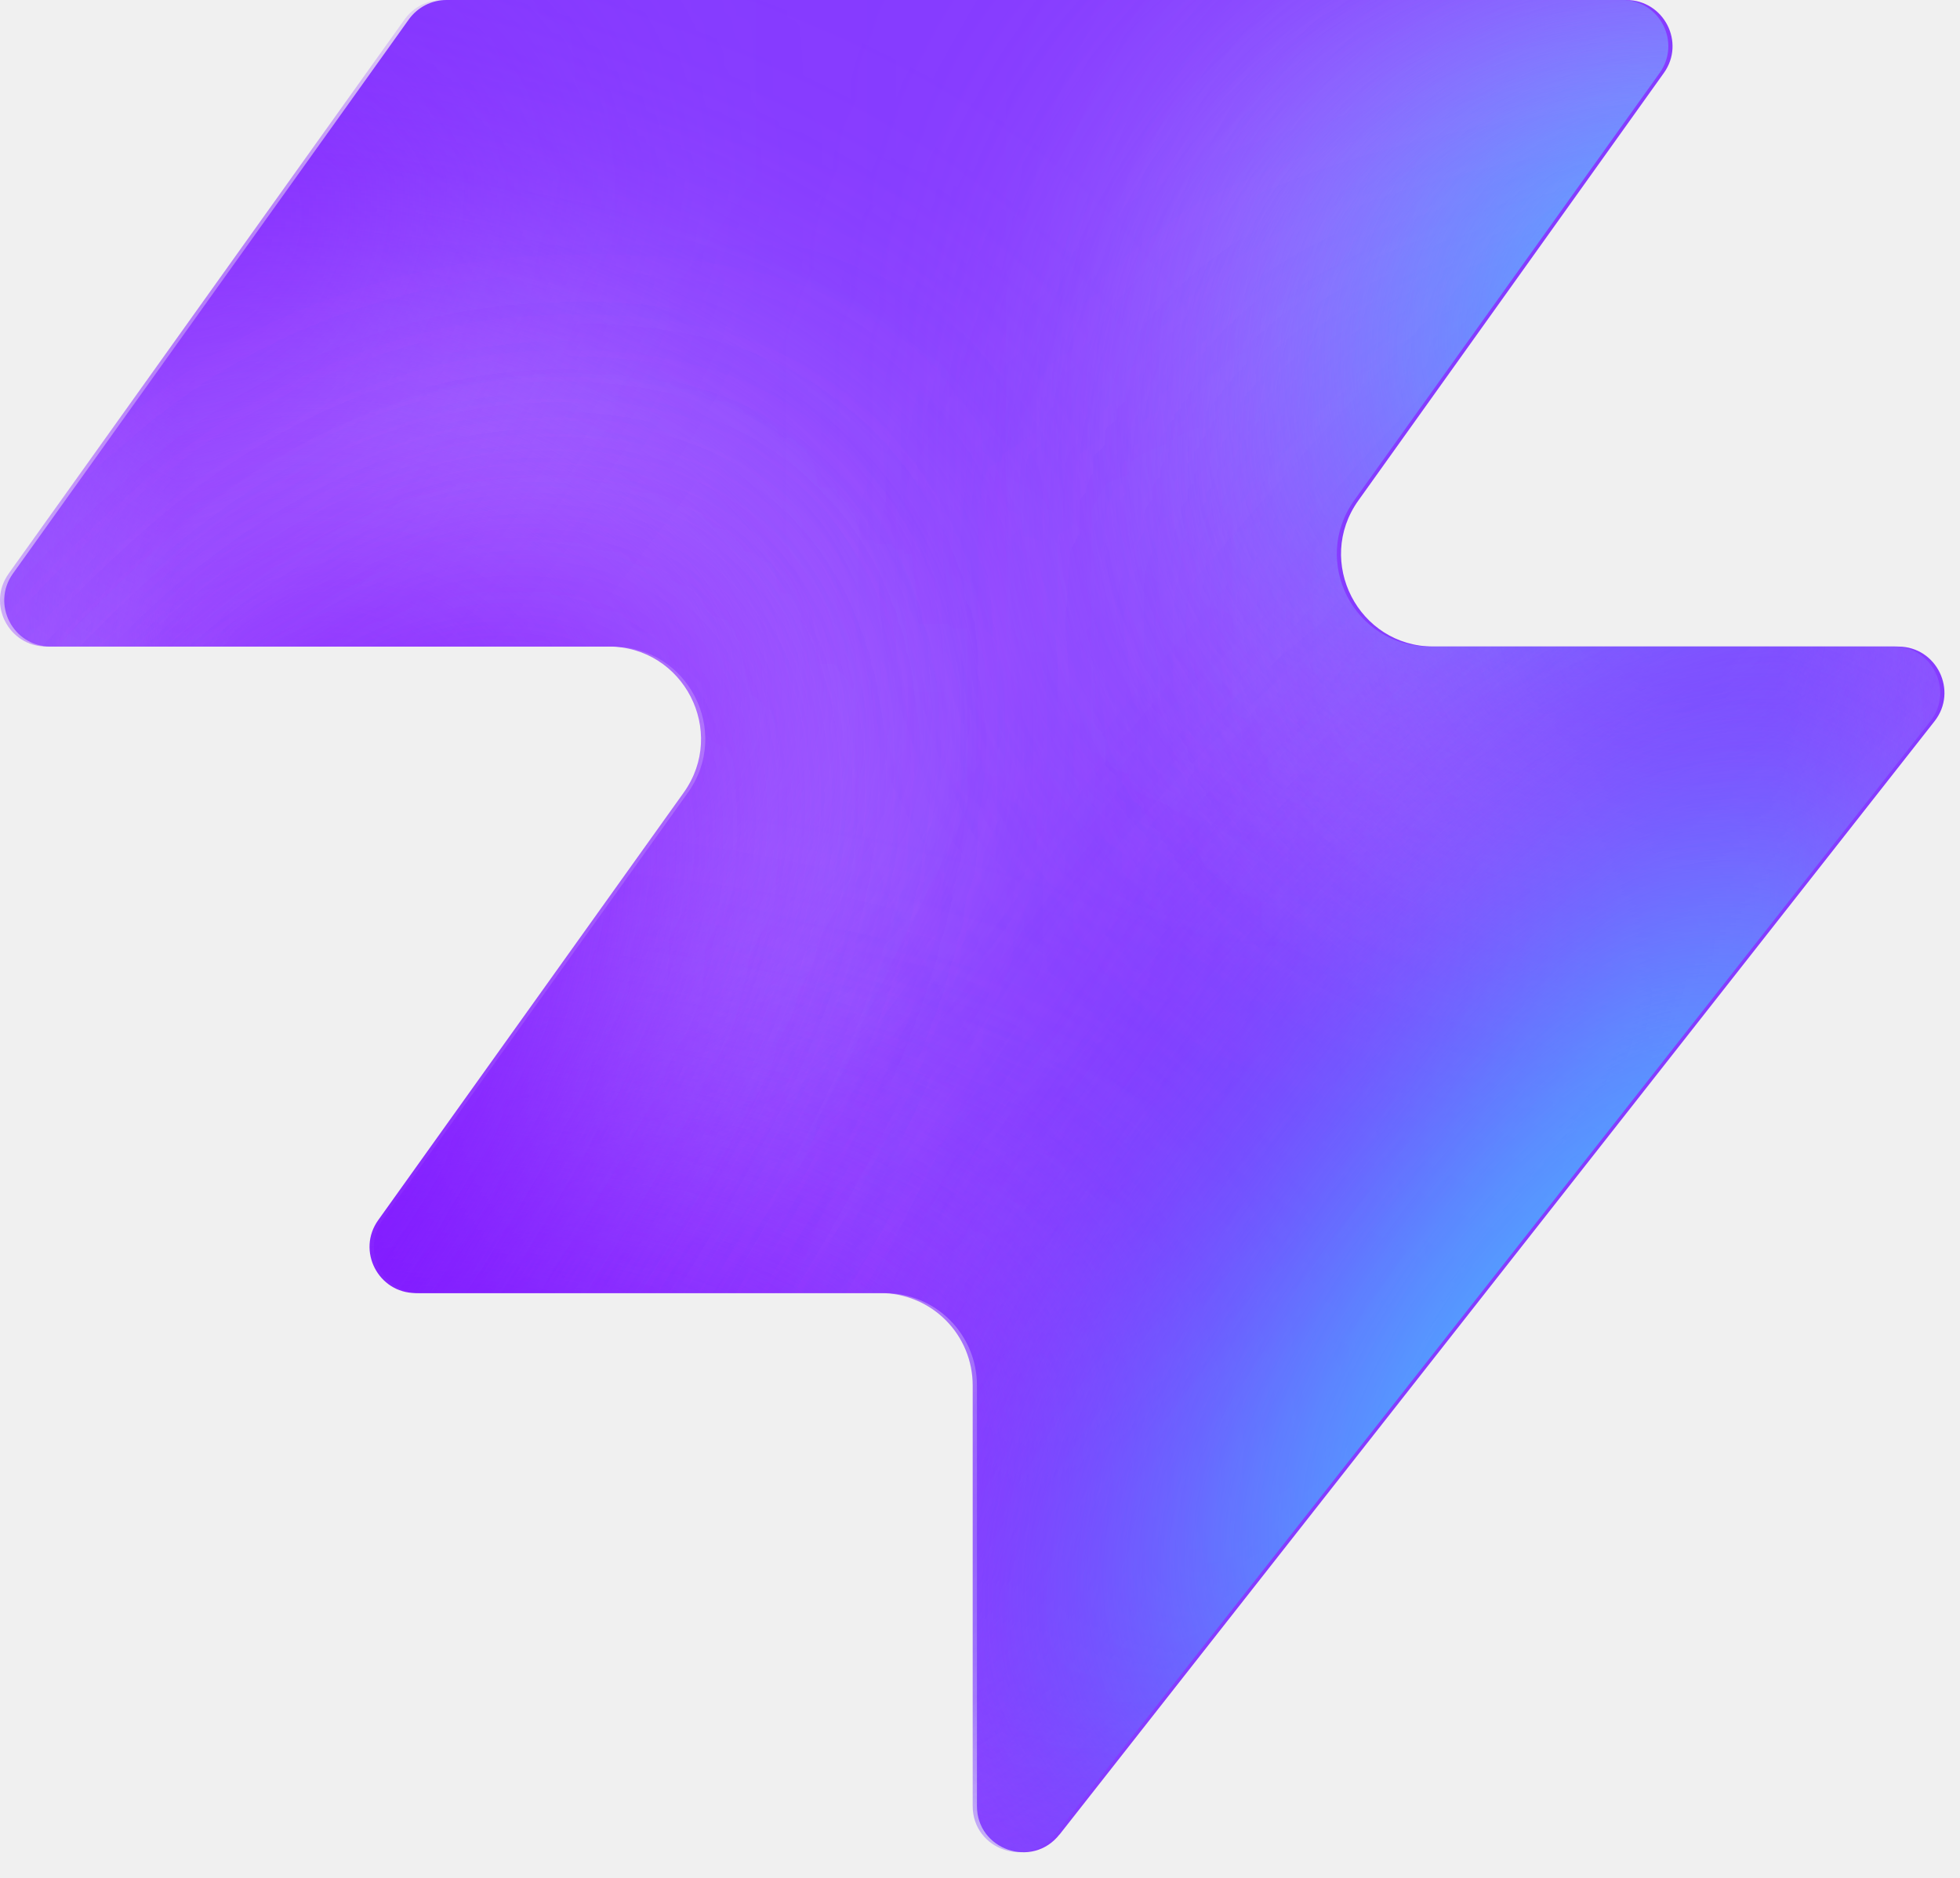
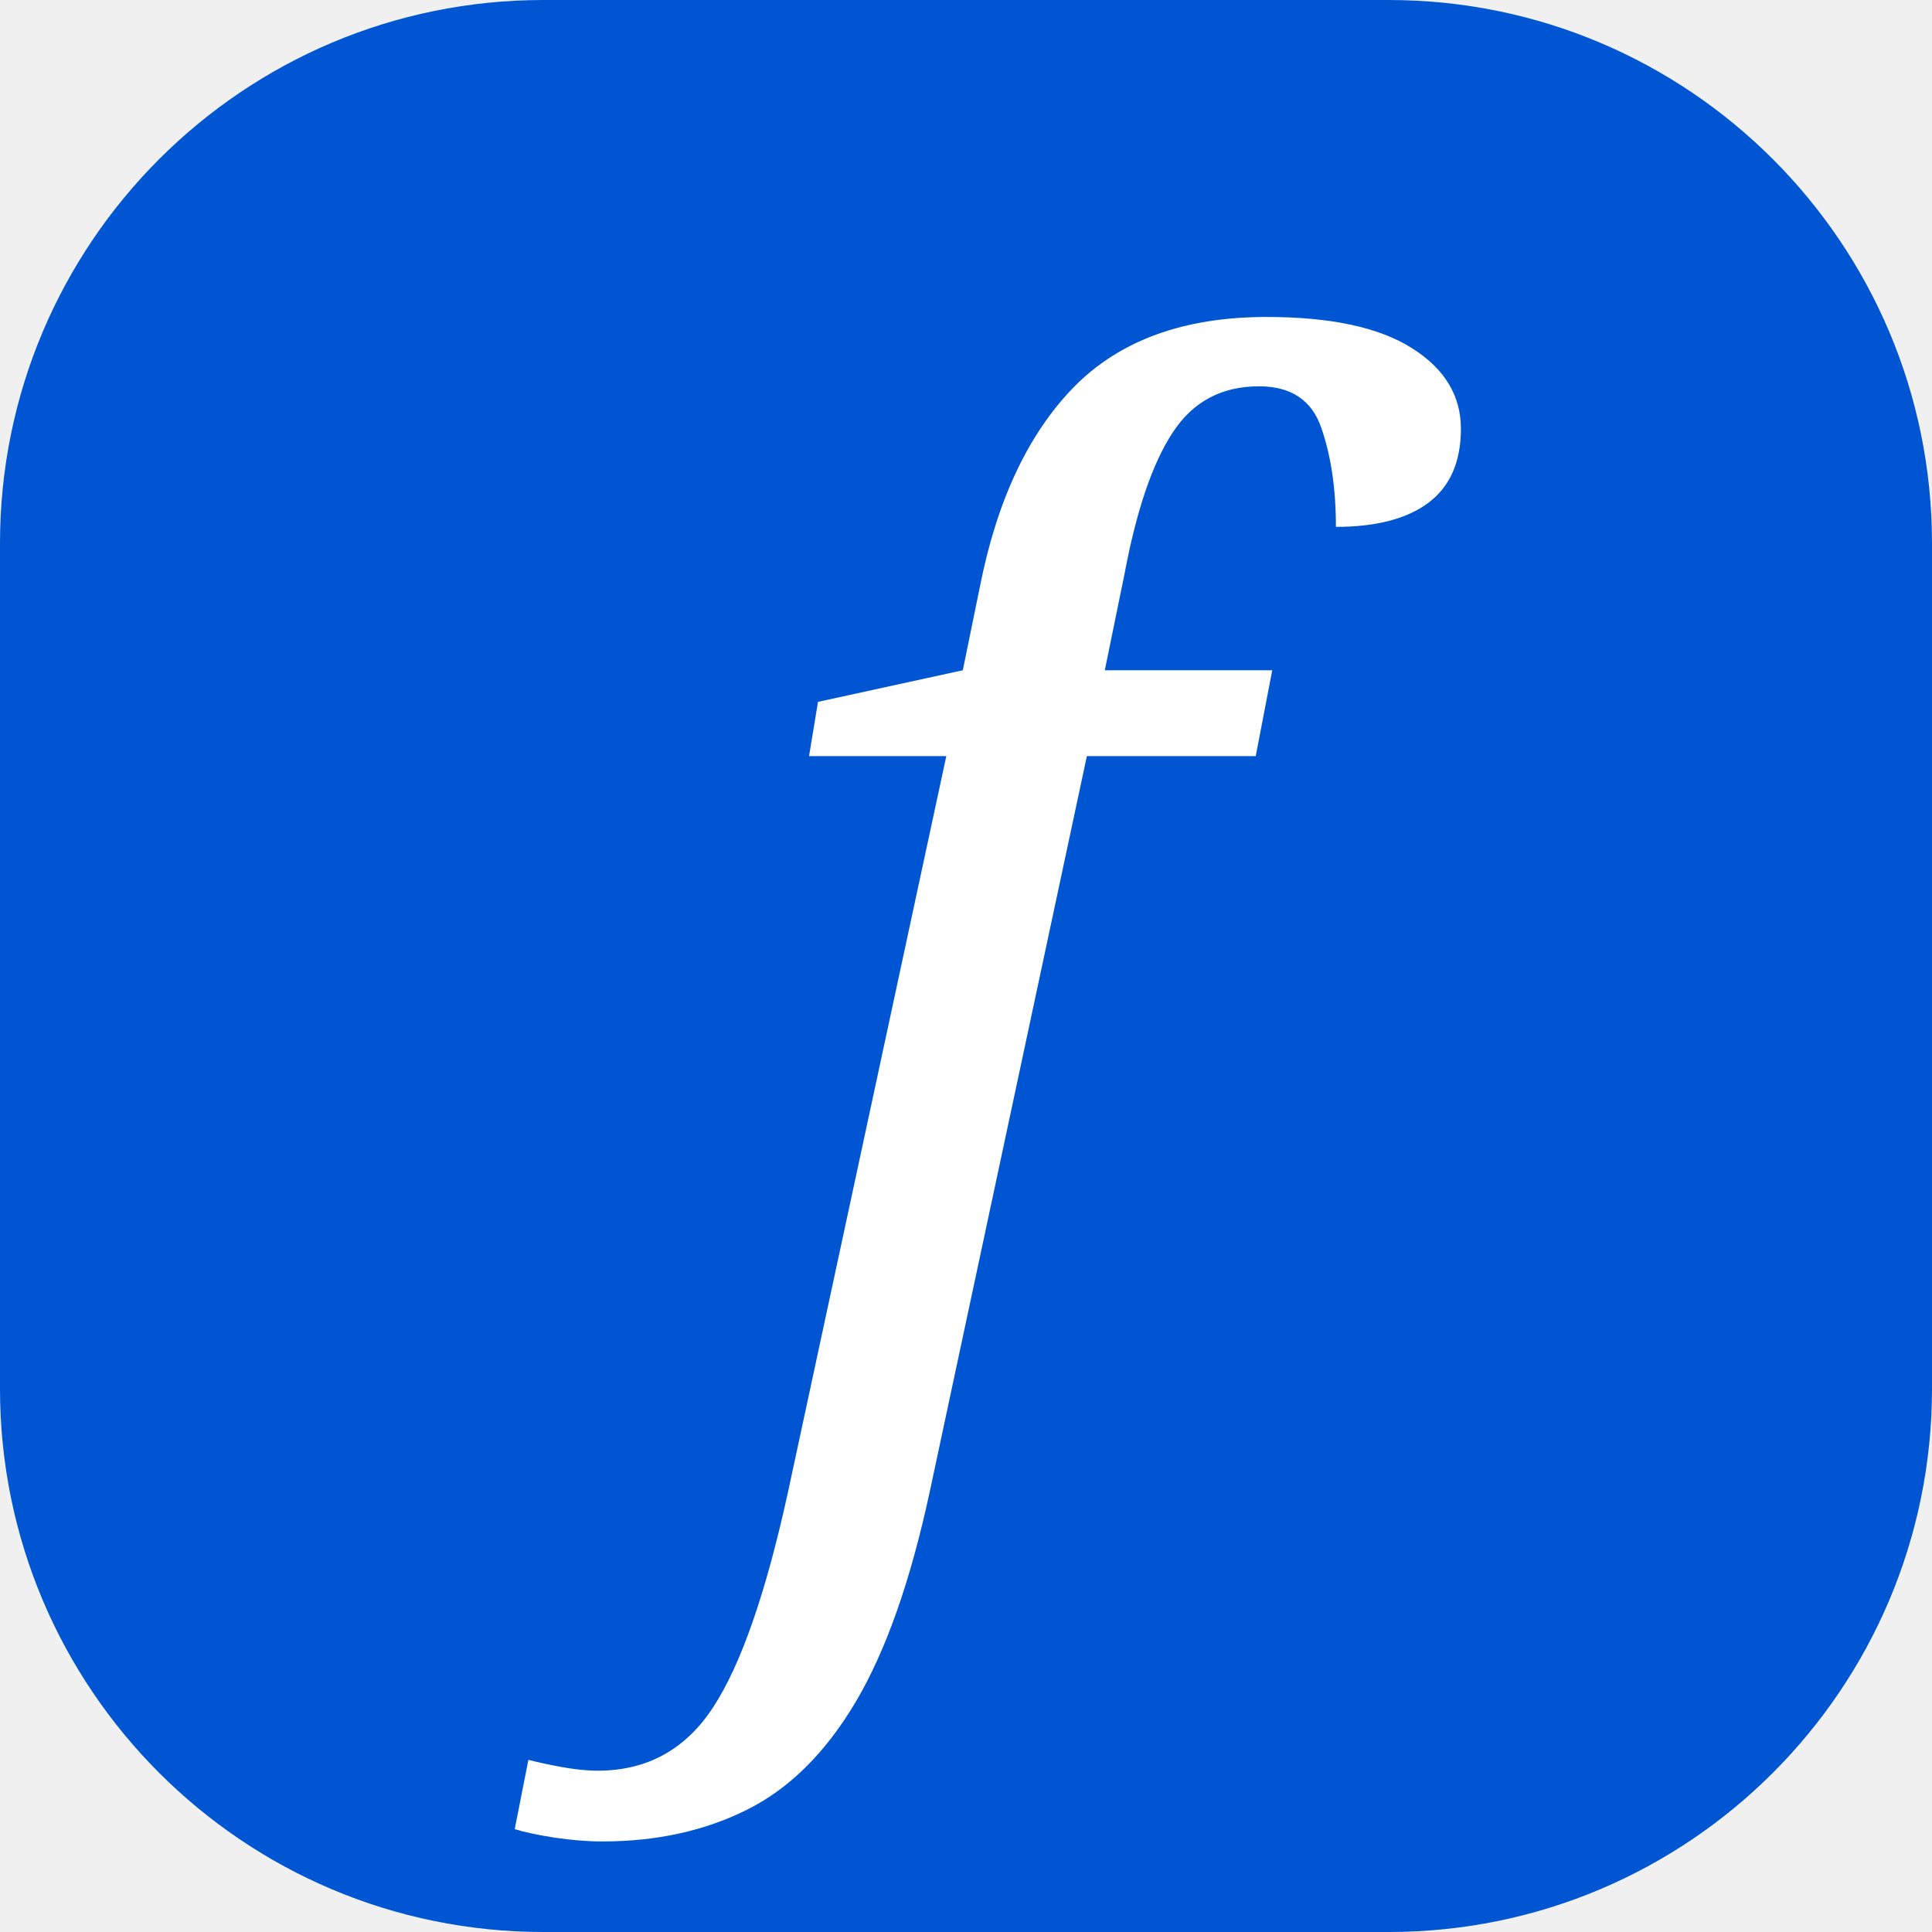
- <svg xmlns="http://www.w3.org/2000/svg" width="48" height="46" fill="none" viewBox="0 0 48 46">
-   <path fill="#863bff" d="M25.946 44.938c-.664.845-2.021.375-2.021-.698V33.937a2.26 2.26 0 0 0-2.262-2.262H10.287c-.92 0-1.456-1.04-.92-1.788l7.48-10.471c1.07-1.497 0-3.578-1.842-3.578H1.237c-.92 0-1.456-1.04-.92-1.788L10.013.474c.214-.297.556-.474.92-.474h28.894c.92 0 1.456 1.04.92 1.788l-7.48 10.471c-1.07 1.498 0 3.579 1.842 3.579h11.377c.943 0 1.473 1.088.89 1.83L25.947 44.94z" style="fill:#863bff;fill:color(display-p3 .525 .23 1);fill-opacity:1" />
-   <mask id="a" width="48" height="46" x="0" y="0" maskUnits="userSpaceOnUse" style="mask-type:alpha">
-     <path fill="#000" d="M25.842 44.938c-.664.844-2.021.375-2.021-.698V33.937a2.26 2.26 0 0 0-2.262-2.262H10.183c-.92 0-1.456-1.04-.92-1.788l7.48-10.471c1.07-1.498 0-3.579-1.842-3.579H1.133c-.92 0-1.456-1.04-.92-1.787L9.91.473c.214-.297.556-.474.92-.474h28.894c.92 0 1.456 1.04.92 1.788l-7.48 10.471c-1.07 1.498 0 3.578 1.842 3.578h11.377c.943 0 1.473 1.088.89 1.832L25.843 44.94z" style="fill:#000;fill-opacity:1" />
-   </mask>
-   <g mask="url(#a)">
-     <g filter="url(#b)">
-       <ellipse cx="5.508" cy="14.704" fill="#ede6ff" rx="5.508" ry="14.704" style="fill:#ede6ff;fill:color(display-p3 .927 .903 1);fill-opacity:1" transform="matrix(.00324 1 1 -.00324 -4.47 31.516)" />
-     </g>
-     <g filter="url(#c)">
-       <ellipse cx="10.399" cy="29.851" fill="#ede6ff" rx="10.399" ry="29.851" style="fill:#ede6ff;fill:color(display-p3 .927 .903 1);fill-opacity:1" transform="matrix(.00324 1 1 -.00324 -39.328 7.883)" />
-     </g>
-     <g filter="url(#d)">
-       <ellipse cx="5.508" cy="30.487" fill="#7e14ff" rx="5.508" ry="30.487" style="fill:#7e14ff;fill:color(display-p3 .492 .077 1);fill-opacity:1" transform="rotate(89.814 -25.913 -14.639)scale(1 -1)" />
-     </g>
-     <g filter="url(#e)">
-       <ellipse cx="5.508" cy="30.599" fill="#7e14ff" rx="5.508" ry="30.599" style="fill:#7e14ff;fill:color(display-p3 .492 .077 1);fill-opacity:1" transform="rotate(89.814 -32.644 -3.334)scale(1 -1)" />
-     </g>
-     <g filter="url(#f)">
-       <ellipse cx="5.508" cy="30.599" fill="#7e14ff" rx="5.508" ry="30.599" style="fill:#7e14ff;fill:color(display-p3 .492 .077 1);fill-opacity:1" transform="matrix(.00324 1 1 -.00324 -34.34 30.47)" />
-     </g>
-     <g filter="url(#g)">
-       <ellipse cx="14.072" cy="22.078" fill="#ede6ff" rx="14.072" ry="22.078" style="fill:#ede6ff;fill:color(display-p3 .927 .903 1);fill-opacity:1" transform="rotate(93.35 24.506 48.493)scale(-1 1)" />
-     </g>
-     <g filter="url(#h)">
-       <ellipse cx="3.47" cy="21.501" fill="#7e14ff" rx="3.47" ry="21.501" style="fill:#7e14ff;fill:color(display-p3 .492 .077 1);fill-opacity:1" transform="rotate(89.009 28.708 47.59)scale(-1 1)" />
-     </g>
-     <g filter="url(#i)">
-       <ellipse cx="3.47" cy="21.501" fill="#7e14ff" rx="3.47" ry="21.501" style="fill:#7e14ff;fill:color(display-p3 .492 .077 1);fill-opacity:1" transform="rotate(89.009 28.708 47.59)scale(-1 1)" />
-     </g>
-     <g filter="url(#j)">
-       <ellipse cx=".387" cy="8.972" fill="#7e14ff" rx="4.407" ry="29.108" style="fill:#7e14ff;fill:color(display-p3 .492 .077 1);fill-opacity:1" transform="rotate(39.51 .387 8.972)" />
-     </g>
-     <g filter="url(#k)">
-       <ellipse cx="47.523" cy="-6.092" fill="#7e14ff" rx="4.407" ry="29.108" style="fill:#7e14ff;fill:color(display-p3 .492 .077 1);fill-opacity:1" transform="rotate(37.892 47.523 -6.092)" />
-     </g>
-     <g filter="url(#l)">
-       <ellipse cx="41.412" cy="6.333" fill="#47bfff" rx="5.971" ry="9.665" style="fill:#47bfff;fill:color(display-p3 .28 .748 1);fill-opacity:1" transform="rotate(37.892 41.412 6.333)" />
-     </g>
-     <g filter="url(#m)">
-       <ellipse cx="-1.879" cy="38.332" fill="#7e14ff" rx="4.407" ry="29.108" style="fill:#7e14ff;fill:color(display-p3 .492 .077 1);fill-opacity:1" transform="rotate(37.892 -1.88 38.332)" />
-     </g>
-     <g filter="url(#n)">
-       <ellipse cx="-1.879" cy="38.332" fill="#7e14ff" rx="4.407" ry="29.108" style="fill:#7e14ff;fill:color(display-p3 .492 .077 1);fill-opacity:1" transform="rotate(37.892 -1.88 38.332)" />
-     </g>
-     <g filter="url(#o)">
-       <ellipse cx="35.651" cy="29.907" fill="#7e14ff" rx="4.407" ry="29.108" style="fill:#7e14ff;fill:color(display-p3 .492 .077 1);fill-opacity:1" transform="rotate(37.892 35.651 29.907)" />
-     </g>
-     <g filter="url(#p)">
-       <ellipse cx="38.418" cy="32.4" fill="#47bfff" rx="5.971" ry="15.297" style="fill:#47bfff;fill:color(display-p3 .28 .748 1);fill-opacity:1" transform="rotate(37.892 38.418 32.4)" />
-     </g>
-   </g>
-   <defs>
-     <filter id="b" width="60.045" height="41.654" x="-19.77" y="16.149" color-interpolation-filters="sRGB" filterUnits="userSpaceOnUse">
-       <feFlood flood-opacity="0" result="BackgroundImageFix" />
-       <feBlend in="SourceGraphic" in2="BackgroundImageFix" result="shape" />
-       <feGaussianBlur result="effect1_foregroundBlur_2002_17158" stdDeviation="7.659" />
-     </filter>
-     <filter id="c" width="90.34" height="51.437" x="-54.613" y="-7.533" color-interpolation-filters="sRGB" filterUnits="userSpaceOnUse">
-       <feFlood flood-opacity="0" result="BackgroundImageFix" />
-       <feBlend in="SourceGraphic" in2="BackgroundImageFix" result="shape" />
-       <feGaussianBlur result="effect1_foregroundBlur_2002_17158" stdDeviation="7.659" />
-     </filter>
-     <filter id="d" width="79.355" height="29.4" x="-49.64" y="2.03" color-interpolation-filters="sRGB" filterUnits="userSpaceOnUse">
-       <feFlood flood-opacity="0" result="BackgroundImageFix" />
-       <feBlend in="SourceGraphic" in2="BackgroundImageFix" result="shape" />
-       <feGaussianBlur result="effect1_foregroundBlur_2002_17158" stdDeviation="4.596" />
-     </filter>
-     <filter id="e" width="79.579" height="29.4" x="-45.045" y="20.029" color-interpolation-filters="sRGB" filterUnits="userSpaceOnUse">
-       <feFlood flood-opacity="0" result="BackgroundImageFix" />
-       <feBlend in="SourceGraphic" in2="BackgroundImageFix" result="shape" />
-       <feGaussianBlur result="effect1_foregroundBlur_2002_17158" stdDeviation="4.596" />
-     </filter>
-     <filter id="f" width="79.579" height="29.4" x="-43.513" y="21.178" color-interpolation-filters="sRGB" filterUnits="userSpaceOnUse">
-       <feFlood flood-opacity="0" result="BackgroundImageFix" />
-       <feBlend in="SourceGraphic" in2="BackgroundImageFix" result="shape" />
-       <feGaussianBlur result="effect1_foregroundBlur_2002_17158" stdDeviation="4.596" />
-     </filter>
-     <filter id="g" width="74.749" height="58.852" x="15.756" y="-17.901" color-interpolation-filters="sRGB" filterUnits="userSpaceOnUse">
-       <feFlood flood-opacity="0" result="BackgroundImageFix" />
-       <feBlend in="SourceGraphic" in2="BackgroundImageFix" result="shape" />
-       <feGaussianBlur result="effect1_foregroundBlur_2002_17158" stdDeviation="7.659" />
-     </filter>
-     <filter id="h" width="61.377" height="25.362" x="23.548" y="2.284" color-interpolation-filters="sRGB" filterUnits="userSpaceOnUse">
-       <feFlood flood-opacity="0" result="BackgroundImageFix" />
-       <feBlend in="SourceGraphic" in2="BackgroundImageFix" result="shape" />
-       <feGaussianBlur result="effect1_foregroundBlur_2002_17158" stdDeviation="4.596" />
-     </filter>
-     <filter id="i" width="61.377" height="25.362" x="23.548" y="2.284" color-interpolation-filters="sRGB" filterUnits="userSpaceOnUse">
-       <feFlood flood-opacity="0" result="BackgroundImageFix" />
-       <feBlend in="SourceGraphic" in2="BackgroundImageFix" result="shape" />
-       <feGaussianBlur result="effect1_foregroundBlur_2002_17158" stdDeviation="4.596" />
-     </filter>
-     <filter id="j" width="56.045" height="63.649" x="-27.636" y="-22.853" color-interpolation-filters="sRGB" filterUnits="userSpaceOnUse">
-       <feFlood flood-opacity="0" result="BackgroundImageFix" />
-       <feBlend in="SourceGraphic" in2="BackgroundImageFix" result="shape" />
-       <feGaussianBlur result="effect1_foregroundBlur_2002_17158" stdDeviation="4.596" />
-     </filter>
-     <filter id="k" width="54.814" height="64.646" x="20.116" y="-38.415" color-interpolation-filters="sRGB" filterUnits="userSpaceOnUse">
-       <feFlood flood-opacity="0" result="BackgroundImageFix" />
-       <feBlend in="SourceGraphic" in2="BackgroundImageFix" result="shape" />
-       <feGaussianBlur result="effect1_foregroundBlur_2002_17158" stdDeviation="4.596" />
-     </filter>
-     <filter id="l" width="33.541" height="35.313" x="24.641" y="-11.323" color-interpolation-filters="sRGB" filterUnits="userSpaceOnUse">
-       <feFlood flood-opacity="0" result="BackgroundImageFix" />
-       <feBlend in="SourceGraphic" in2="BackgroundImageFix" result="shape" />
-       <feGaussianBlur result="effect1_foregroundBlur_2002_17158" stdDeviation="4.596" />
-     </filter>
-     <filter id="m" width="54.814" height="64.646" x="-29.286" y="6.009" color-interpolation-filters="sRGB" filterUnits="userSpaceOnUse">
-       <feFlood flood-opacity="0" result="BackgroundImageFix" />
-       <feBlend in="SourceGraphic" in2="BackgroundImageFix" result="shape" />
-       <feGaussianBlur result="effect1_foregroundBlur_2002_17158" stdDeviation="4.596" />
-     </filter>
-     <filter id="n" width="54.814" height="64.646" x="-29.286" y="6.009" color-interpolation-filters="sRGB" filterUnits="userSpaceOnUse">
-       <feFlood flood-opacity="0" result="BackgroundImageFix" />
-       <feBlend in="SourceGraphic" in2="BackgroundImageFix" result="shape" />
-       <feGaussianBlur result="effect1_foregroundBlur_2002_17158" stdDeviation="4.596" />
-     </filter>
-     <filter id="o" width="54.814" height="64.646" x="8.244" y="-2.416" color-interpolation-filters="sRGB" filterUnits="userSpaceOnUse">
-       <feFlood flood-opacity="0" result="BackgroundImageFix" />
-       <feBlend in="SourceGraphic" in2="BackgroundImageFix" result="shape" />
-       <feGaussianBlur result="effect1_foregroundBlur_2002_17158" stdDeviation="4.596" />
-     </filter>
-     <filter id="p" width="39.409" height="43.623" x="18.713" y="10.588" color-interpolation-filters="sRGB" filterUnits="userSpaceOnUse">
-       <feFlood flood-opacity="0" result="BackgroundImageFix" />
-       <feBlend in="SourceGraphic" in2="BackgroundImageFix" result="shape" />
-       <feGaussianBlur result="effect1_foregroundBlur_2002_17158" stdDeviation="4.596" />
-     </filter>
-   </defs>
+ <svg xmlns="http://www.w3.org/2000/svg" viewBox="0 0 64 64" role="img" aria-label="Fainens">
+   <rect width="64" height="64" rx="18" fill="#0056d2" />
+   <text x="32" y="49" text-anchor="middle" fill="#fff" font-family="Georgia, serif" font-size="50" font-style="italic">f</text>
</svg>
